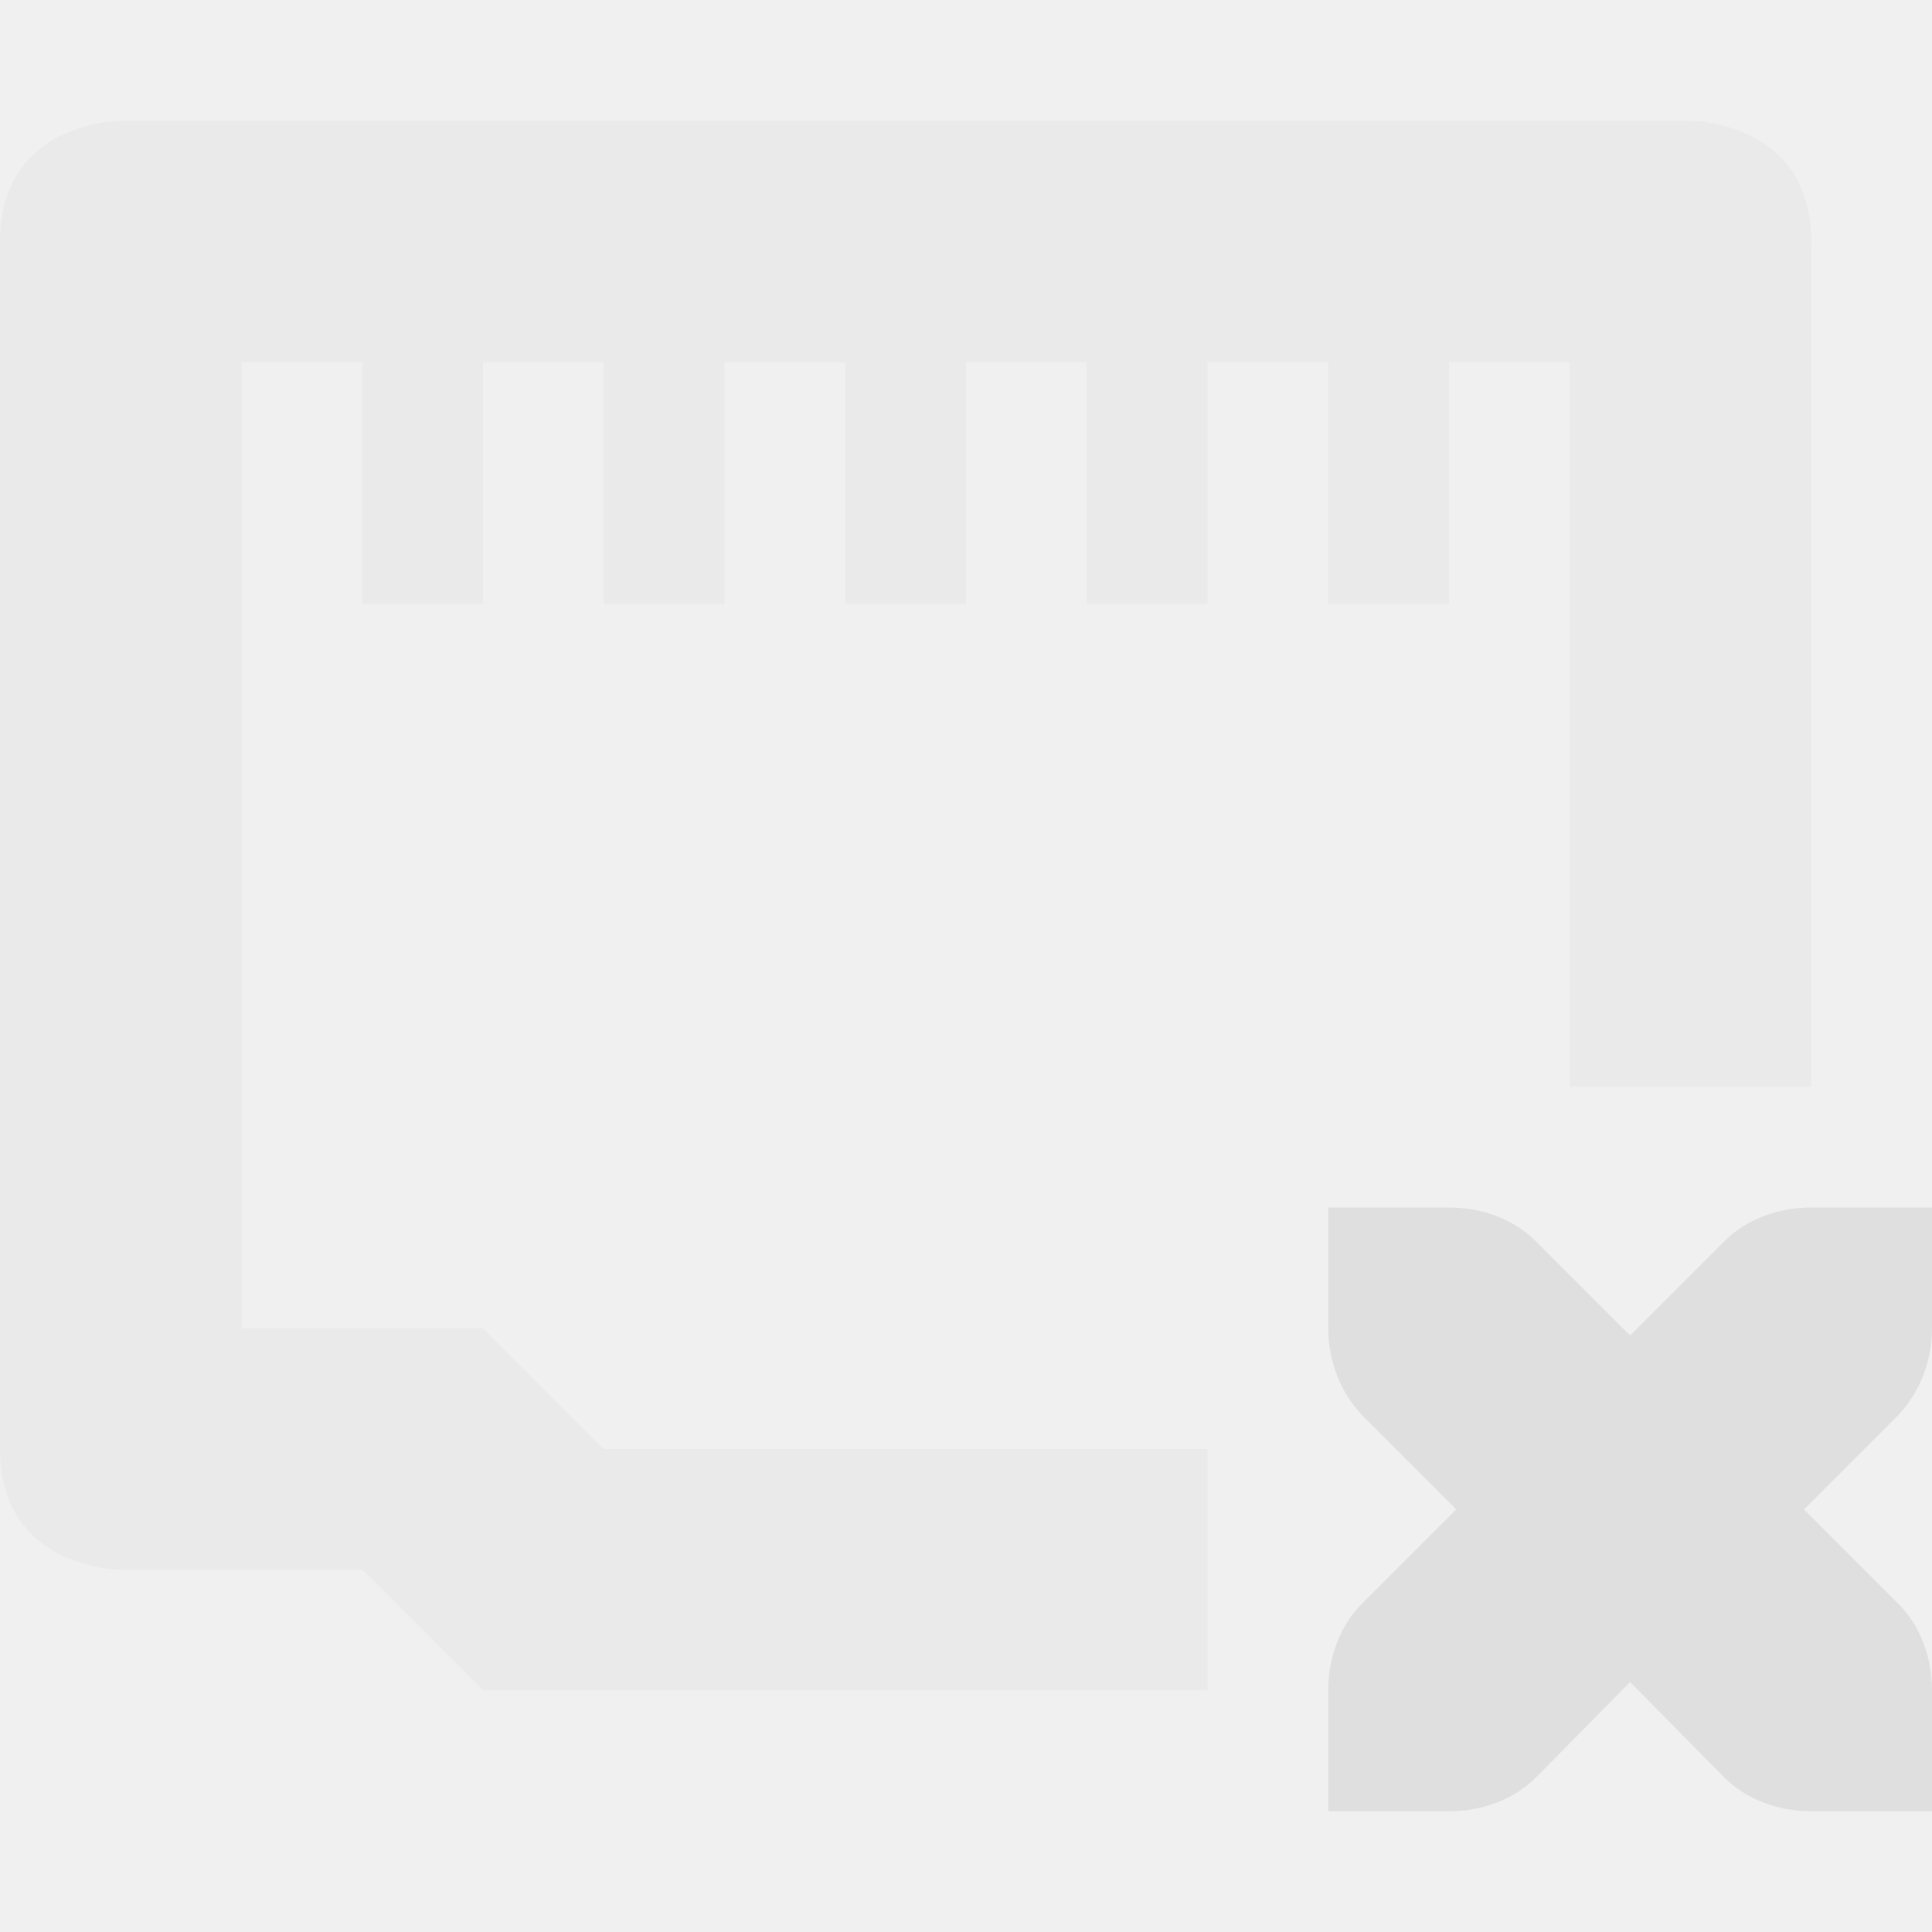
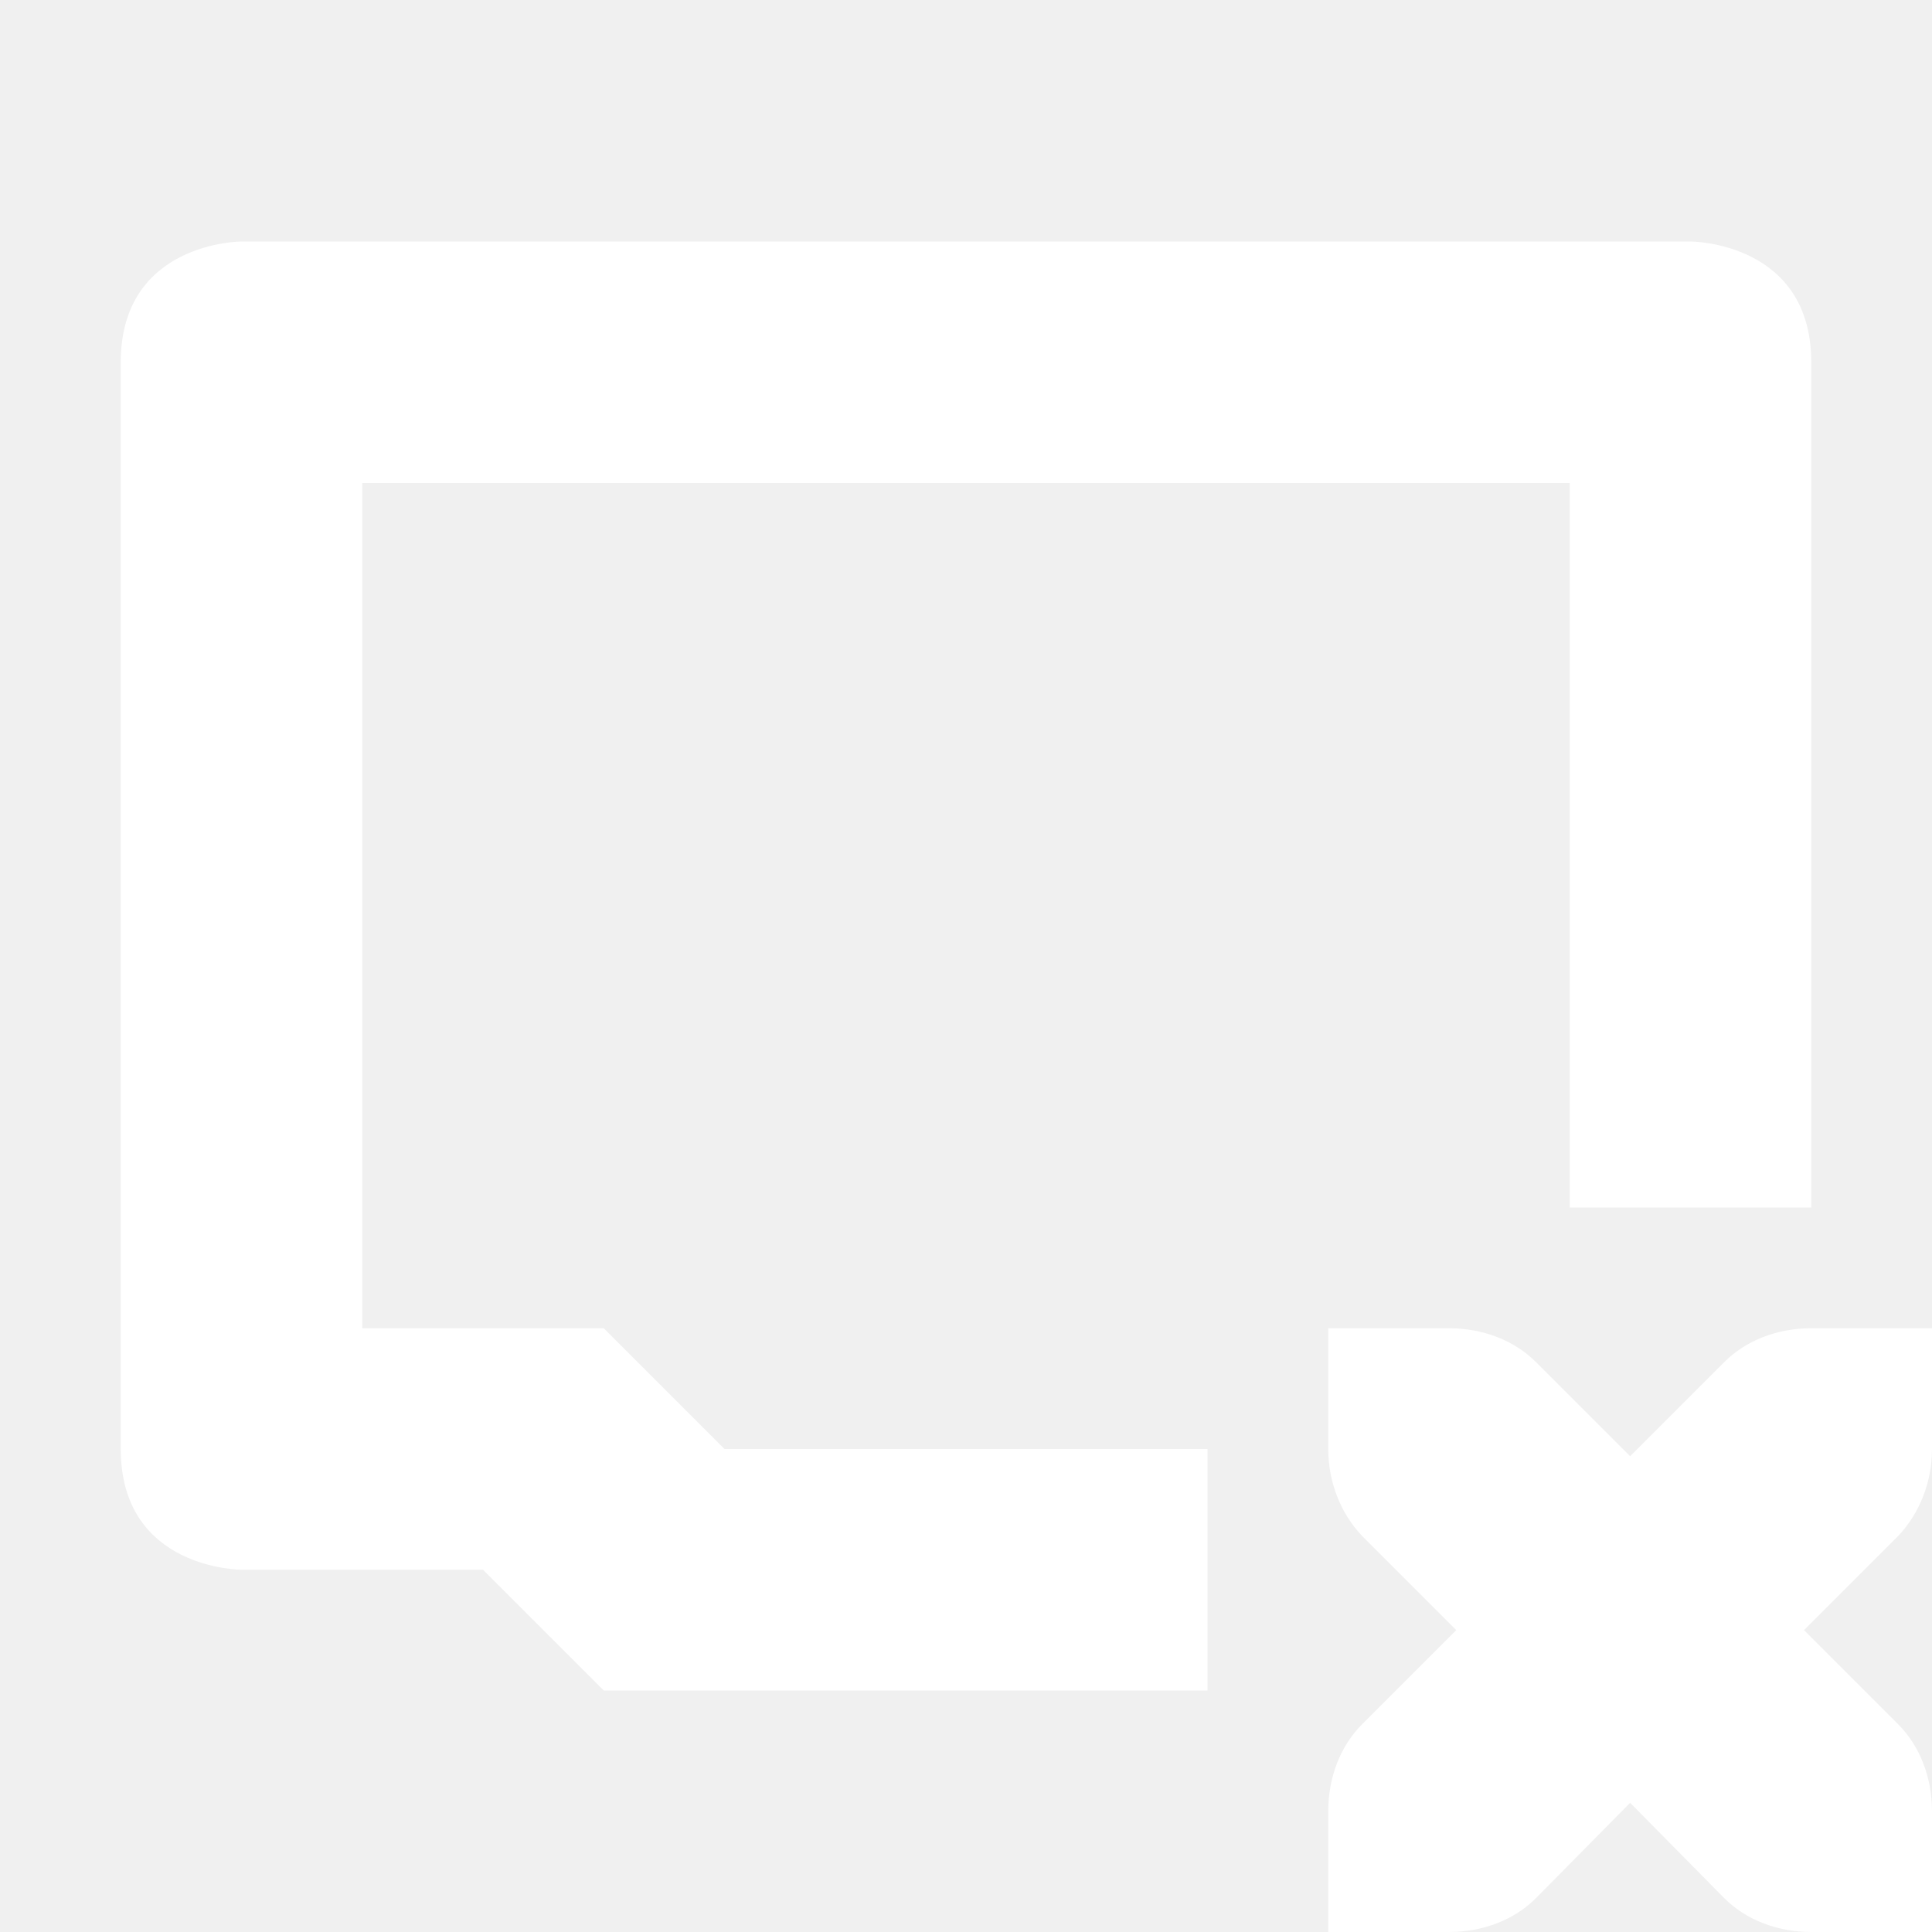
- <svg xmlns="http://www.w3.org/2000/svg" width="16" height="16" version="1.1">
-   <path style="opacity:0.35;fill:#dfdfdf" d="M 1,1 C 1,1 0,1 0,2 v 10 c 0,1 1,1 1,1 h 2 l 1,1 h 6 V 12 H 5 L 4,11 H 2 V 3 H 3 V 5 H 4 V 3 H 5 V 5 H 6 V 3 H 7 V 5 H 8 V 3 h 1 v 2 h 1 V 3 h 1 v 2 h 1 V 3 h 1 v 6 h 2 V 2 C 15,1 14,1 14,1 Z" />
-   <path style="fill:#dfdfdf" d="m 11,10 v 1 c 0,0.27 0.1,0.53 0.28,0.72 l 0.78,0.78 -0.78,0.78 C 11.1,13.46 11,13.72 11,14 v 1 h 1 c 0.28,0 0.54,-0.1 0.72,-0.28 l 0.78,-0.79 0.78,0.79 C 14.46,14.9 14.72,15 15,15 h 1 v -1 c 0,-0.28 -0.1,-0.54 -0.28,-0.72 L 14.94,12.5 15.72,11.72 C 15.9,11.53 16,11.27 16,11 v -1 h -1 c -0.28,0 -0.54,0.1 -0.72,0.28 L 13.5,11.06 12.72,10.28 C 12.54,10.1 12.28,10 12,10 Z" />
+ <svg xmlns="http://www.w3.org/2000/svg" width="16" height="16" version="1.1" id="svg6">
+   <defs id="defs10" />
+   <path d="M2 2S1 2 1 3v9c0 1 1 1 1 1h2l1 1h5v-2H6l-1-1H3V4h10v6h2V3c0-1-1-1-1-1z" opacity=".3" fill="#aaaaaa" id="path2" style="fill:#ffffff;fill-opacity:1;opacity:1" />
+   <path d="M11 11v1c0 .27.1.53.28.72l.78.78-.78.78c-.18.18-.28.44-.28.72v1h1c.28 0 .54-.1.72-.28l.78-.79.78.79c.18.18.44.28.72.28h1v-1c0-.28-.1-.54-.28-.72l-.78-.78.78-.78c.18-.19.28-.45.28-.72v-1h-1c-.28 0-.54.1-.72.28l-.78.78-.78-.78c-.18-.18-.44-.28-.72-.28z" fill="#aaaaaa" id="path4" style="fill:#ffffff;fill-opacity:1;opacity:1" />
</svg>
